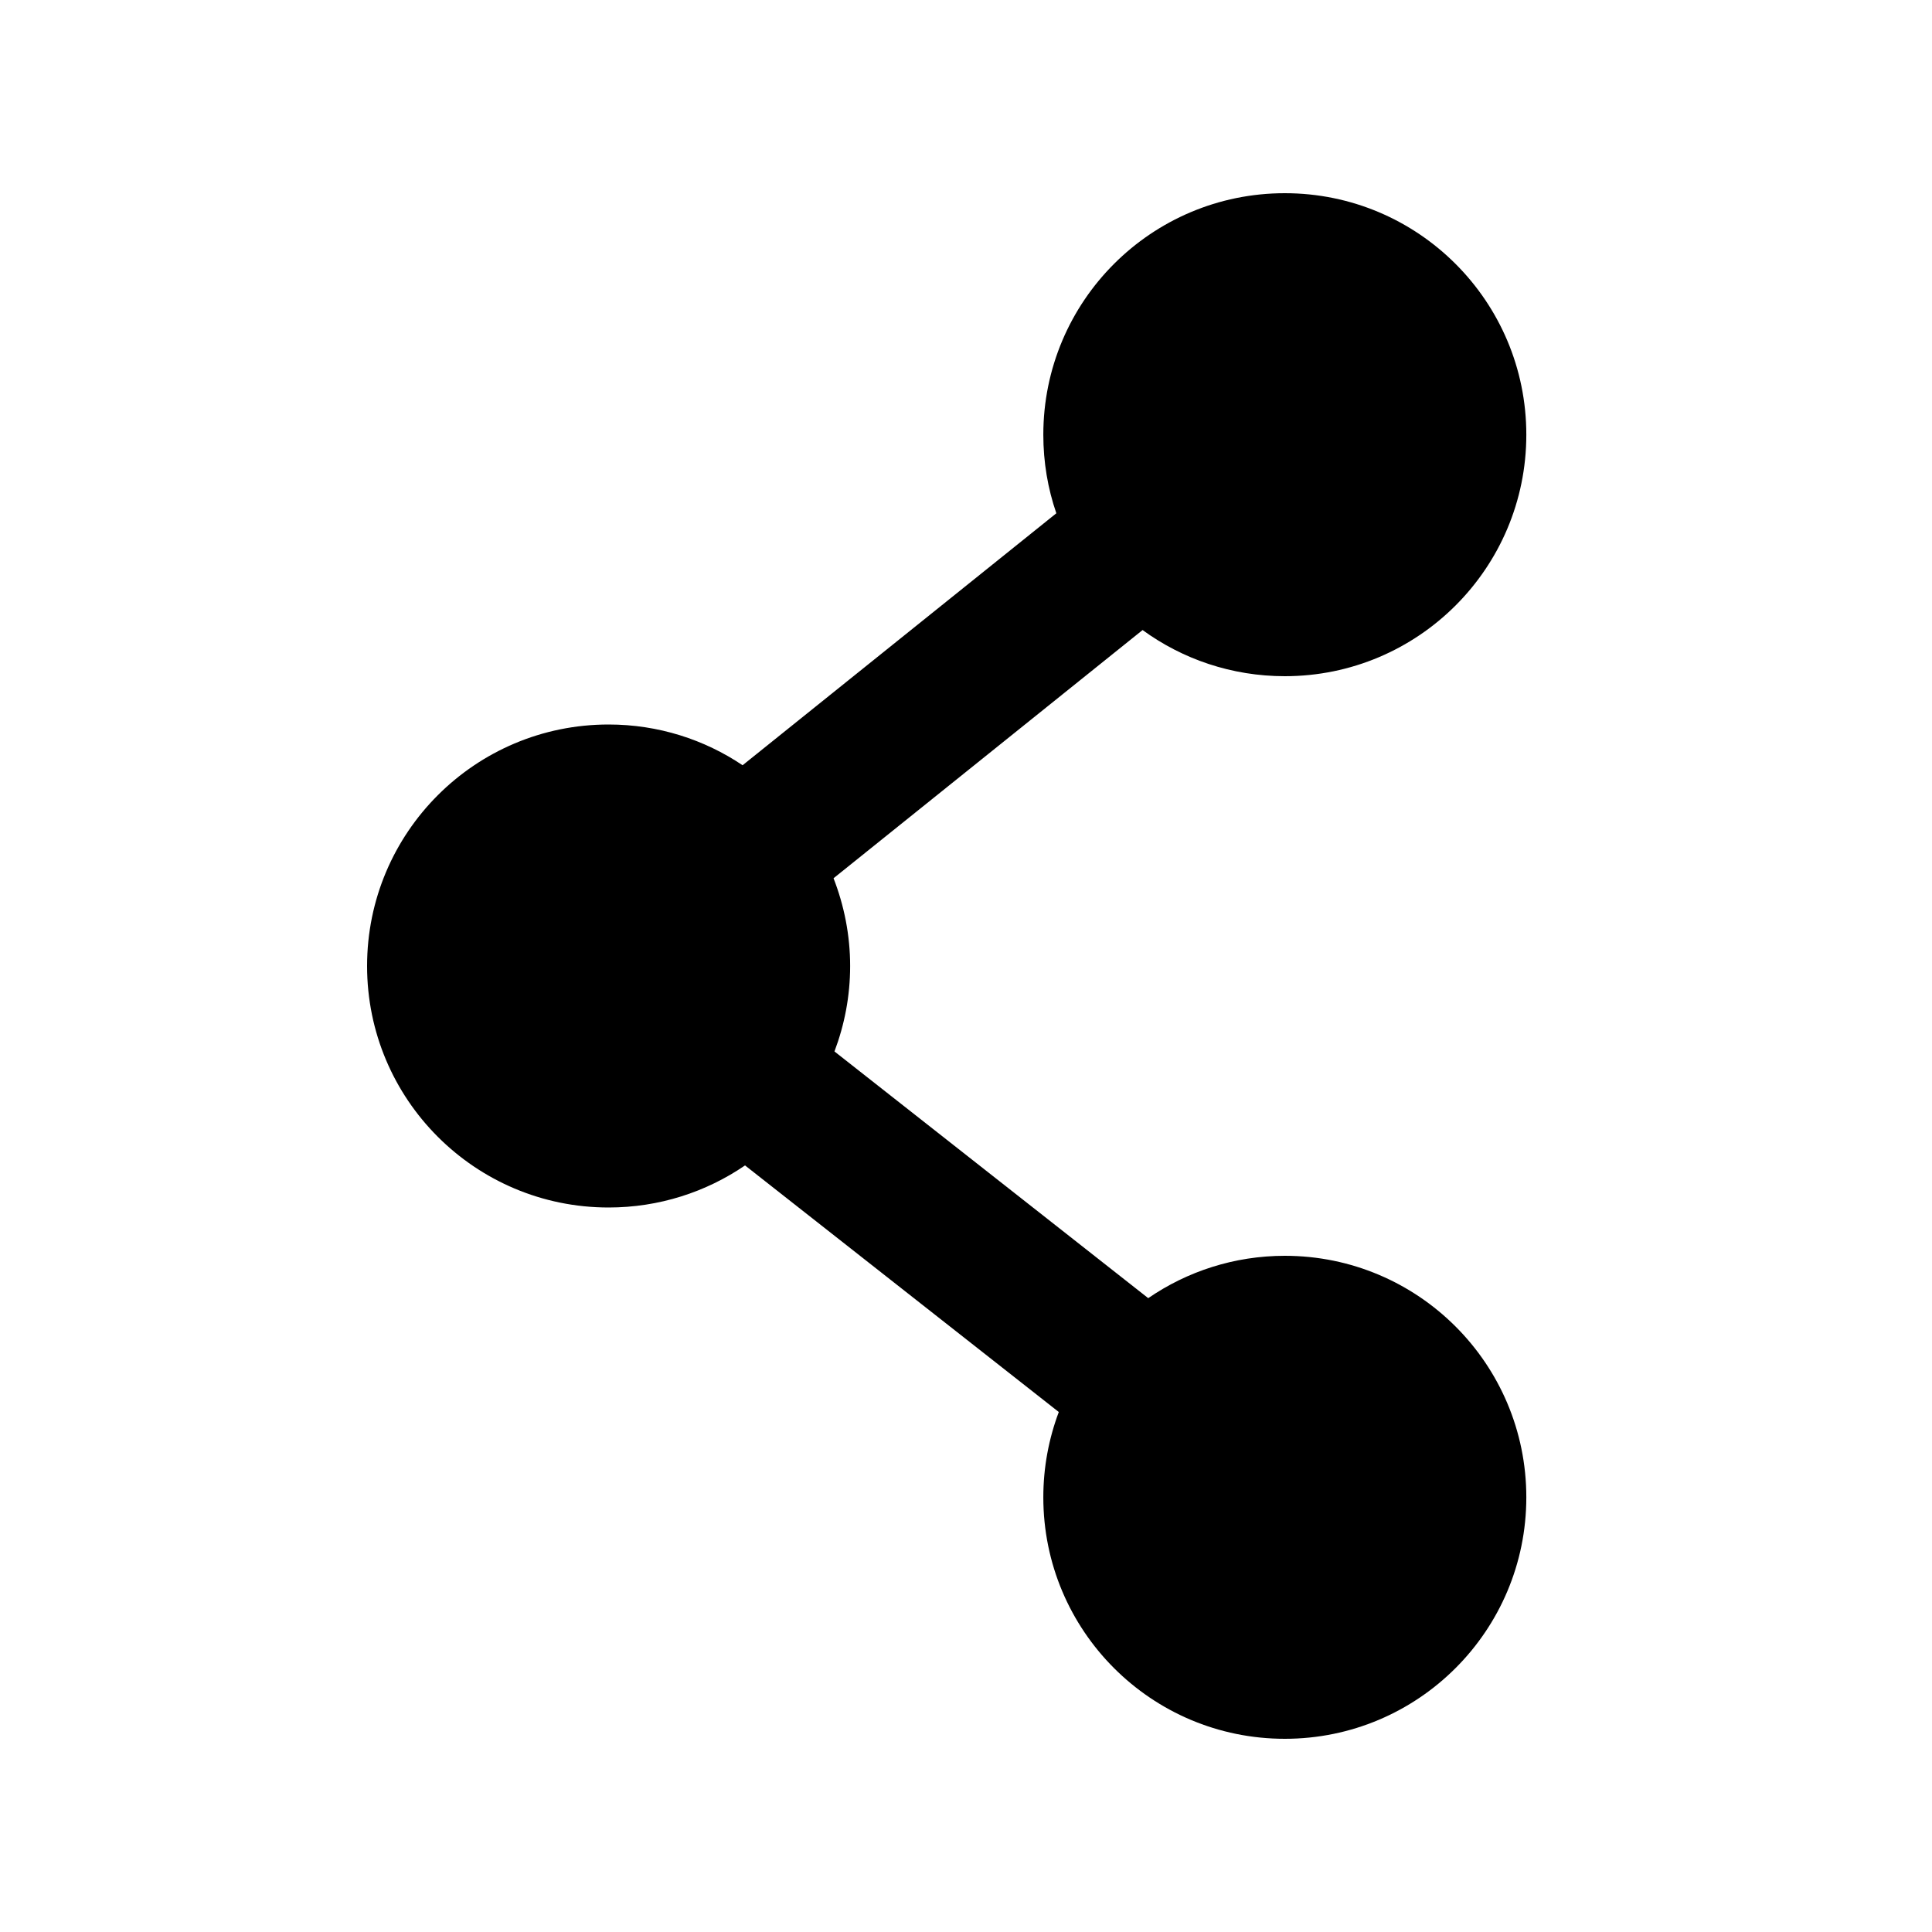
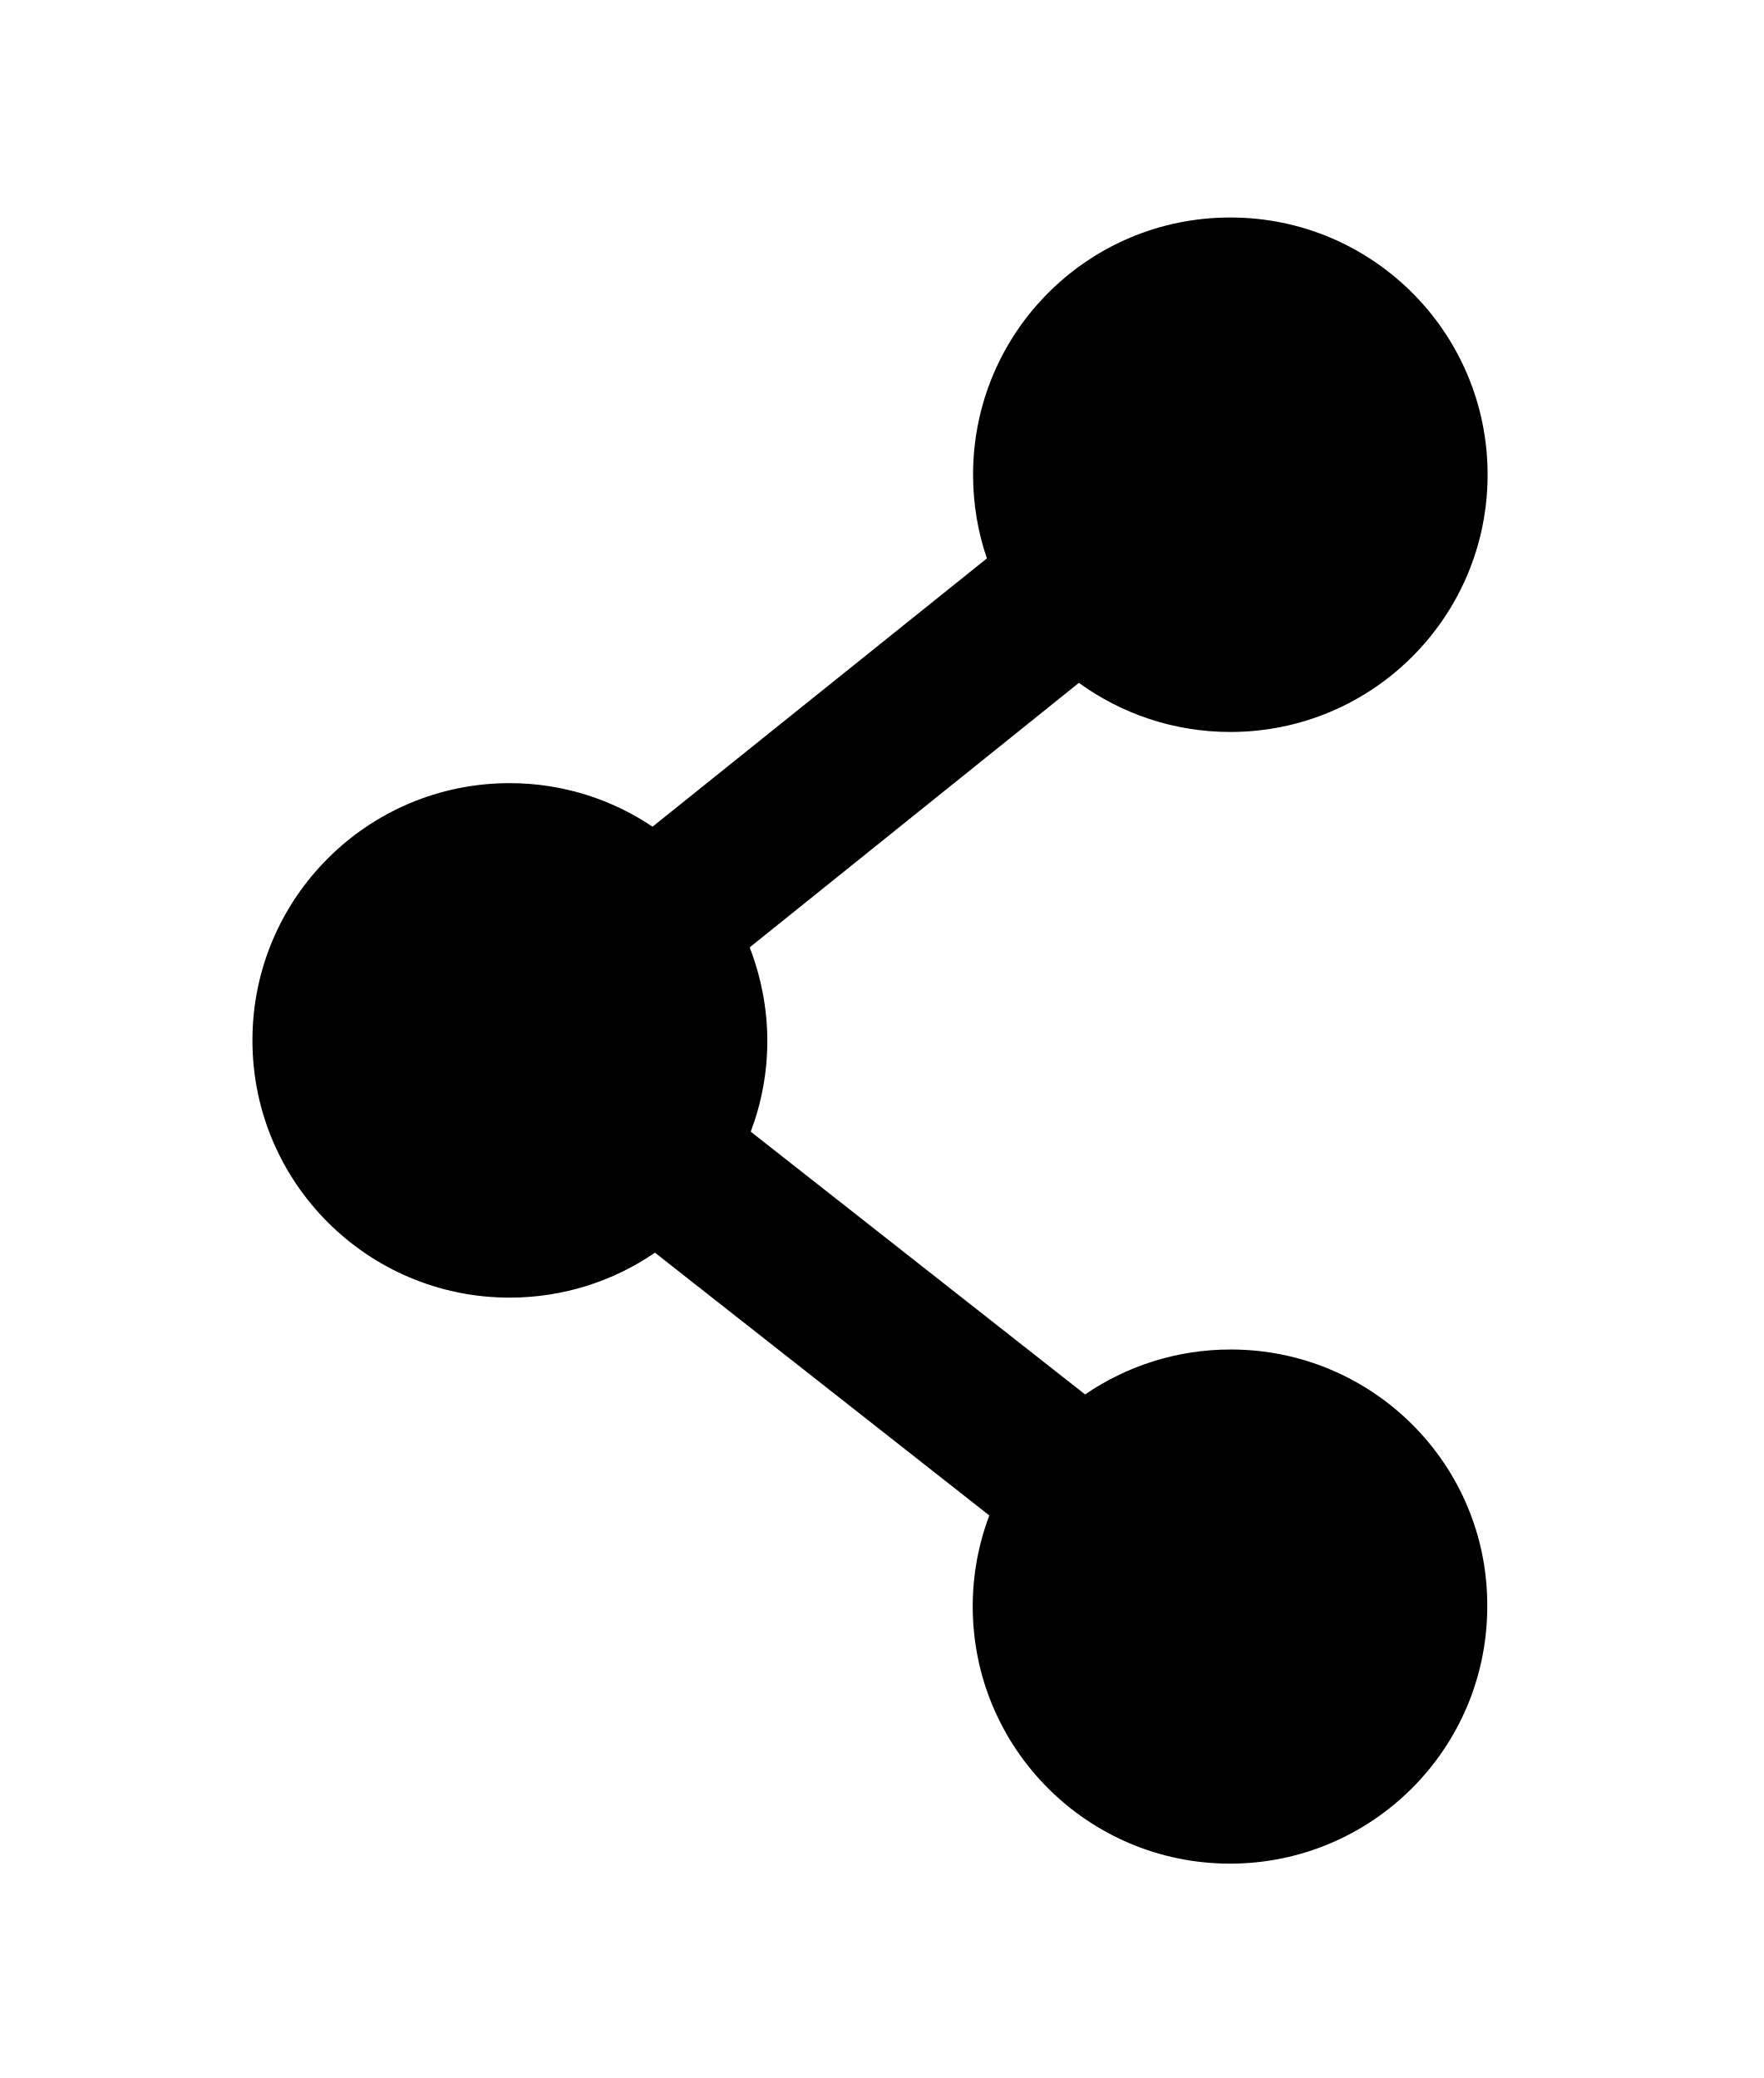
- <svg xmlns="http://www.w3.org/2000/svg" version="1.1" x="0px" y="0px" viewBox="0 0 100 100" enable-background="new 0 0 100 100" xml:space="preserve">
-   <path fill="#000000" d="M66.502,65c-2.617,0-5.059,0.811-7.07,2.192l-16.24-12.769c0.518-1.377,0.811-2.856,0.811-4.424  c0-1.602-0.313-3.135-0.859-4.541l15.996-12.847C61.199,34.111,63.748,35,66.502,35c6.904,0,12.5-5.596,12.5-12.5  S73.406,10,66.502,10c-6.914,0-12.5,5.596-12.5,12.5c0,1.426,0.234,2.793,0.674,4.067l-16.24,13.042  c-1.973-1.328-4.365-2.109-6.934-2.109C24.591,37.5,19,43.096,19,50s5.591,12.5,12.502,12.5c2.607,0,5.049-0.801,7.061-2.178  l16.24,12.764c-0.518,1.377-0.801,2.866-0.801,4.414c0,6.904,5.586,12.5,12.5,12.5c6.904,0,12.5-5.596,12.5-12.5  S73.406,65,66.502,65z" />
+ <svg xmlns="http://www.w3.org/2000/svg" version="1.1" id="Layer_1" x="0px" y="0px" viewBox="40 119.9 510 601" enable-background="new 40 119.9 510 601" xml:space="preserve">
+   <path d="M395.9,510.2c-15.6,0-30.1,4.8-42.1,13l-96.7-76c3.1-8.2,4.8-17,4.8-26.3c0-9.5-1.9-18.7-5.1-27l95.2-76.5  c12.3,8.9,27.4,14.2,43.8,14.2c41.1,0,74.4-33.3,74.4-74.4s-33.3-74.4-74.4-74.4c-41.2,0-74.4,33.3-74.4,74.4c0,8.5,1.4,16.6,4,24.2  l-96.7,77.6c-11.7-7.9-26-12.6-41.3-12.6c-41.1,0-74.4,33.3-74.4,74.4s33.3,74.4,74.4,74.4c15.5,0,30.1-4.8,42-13l96.7,76  c-3.1,8.2-4.8,17.1-4.8,26.3c0,41.1,33.3,74.4,74.4,74.4c41.1,0,74.4-33.3,74.4-74.4C470.3,543.5,437,510.2,395.9,510.2z" />
</svg>
